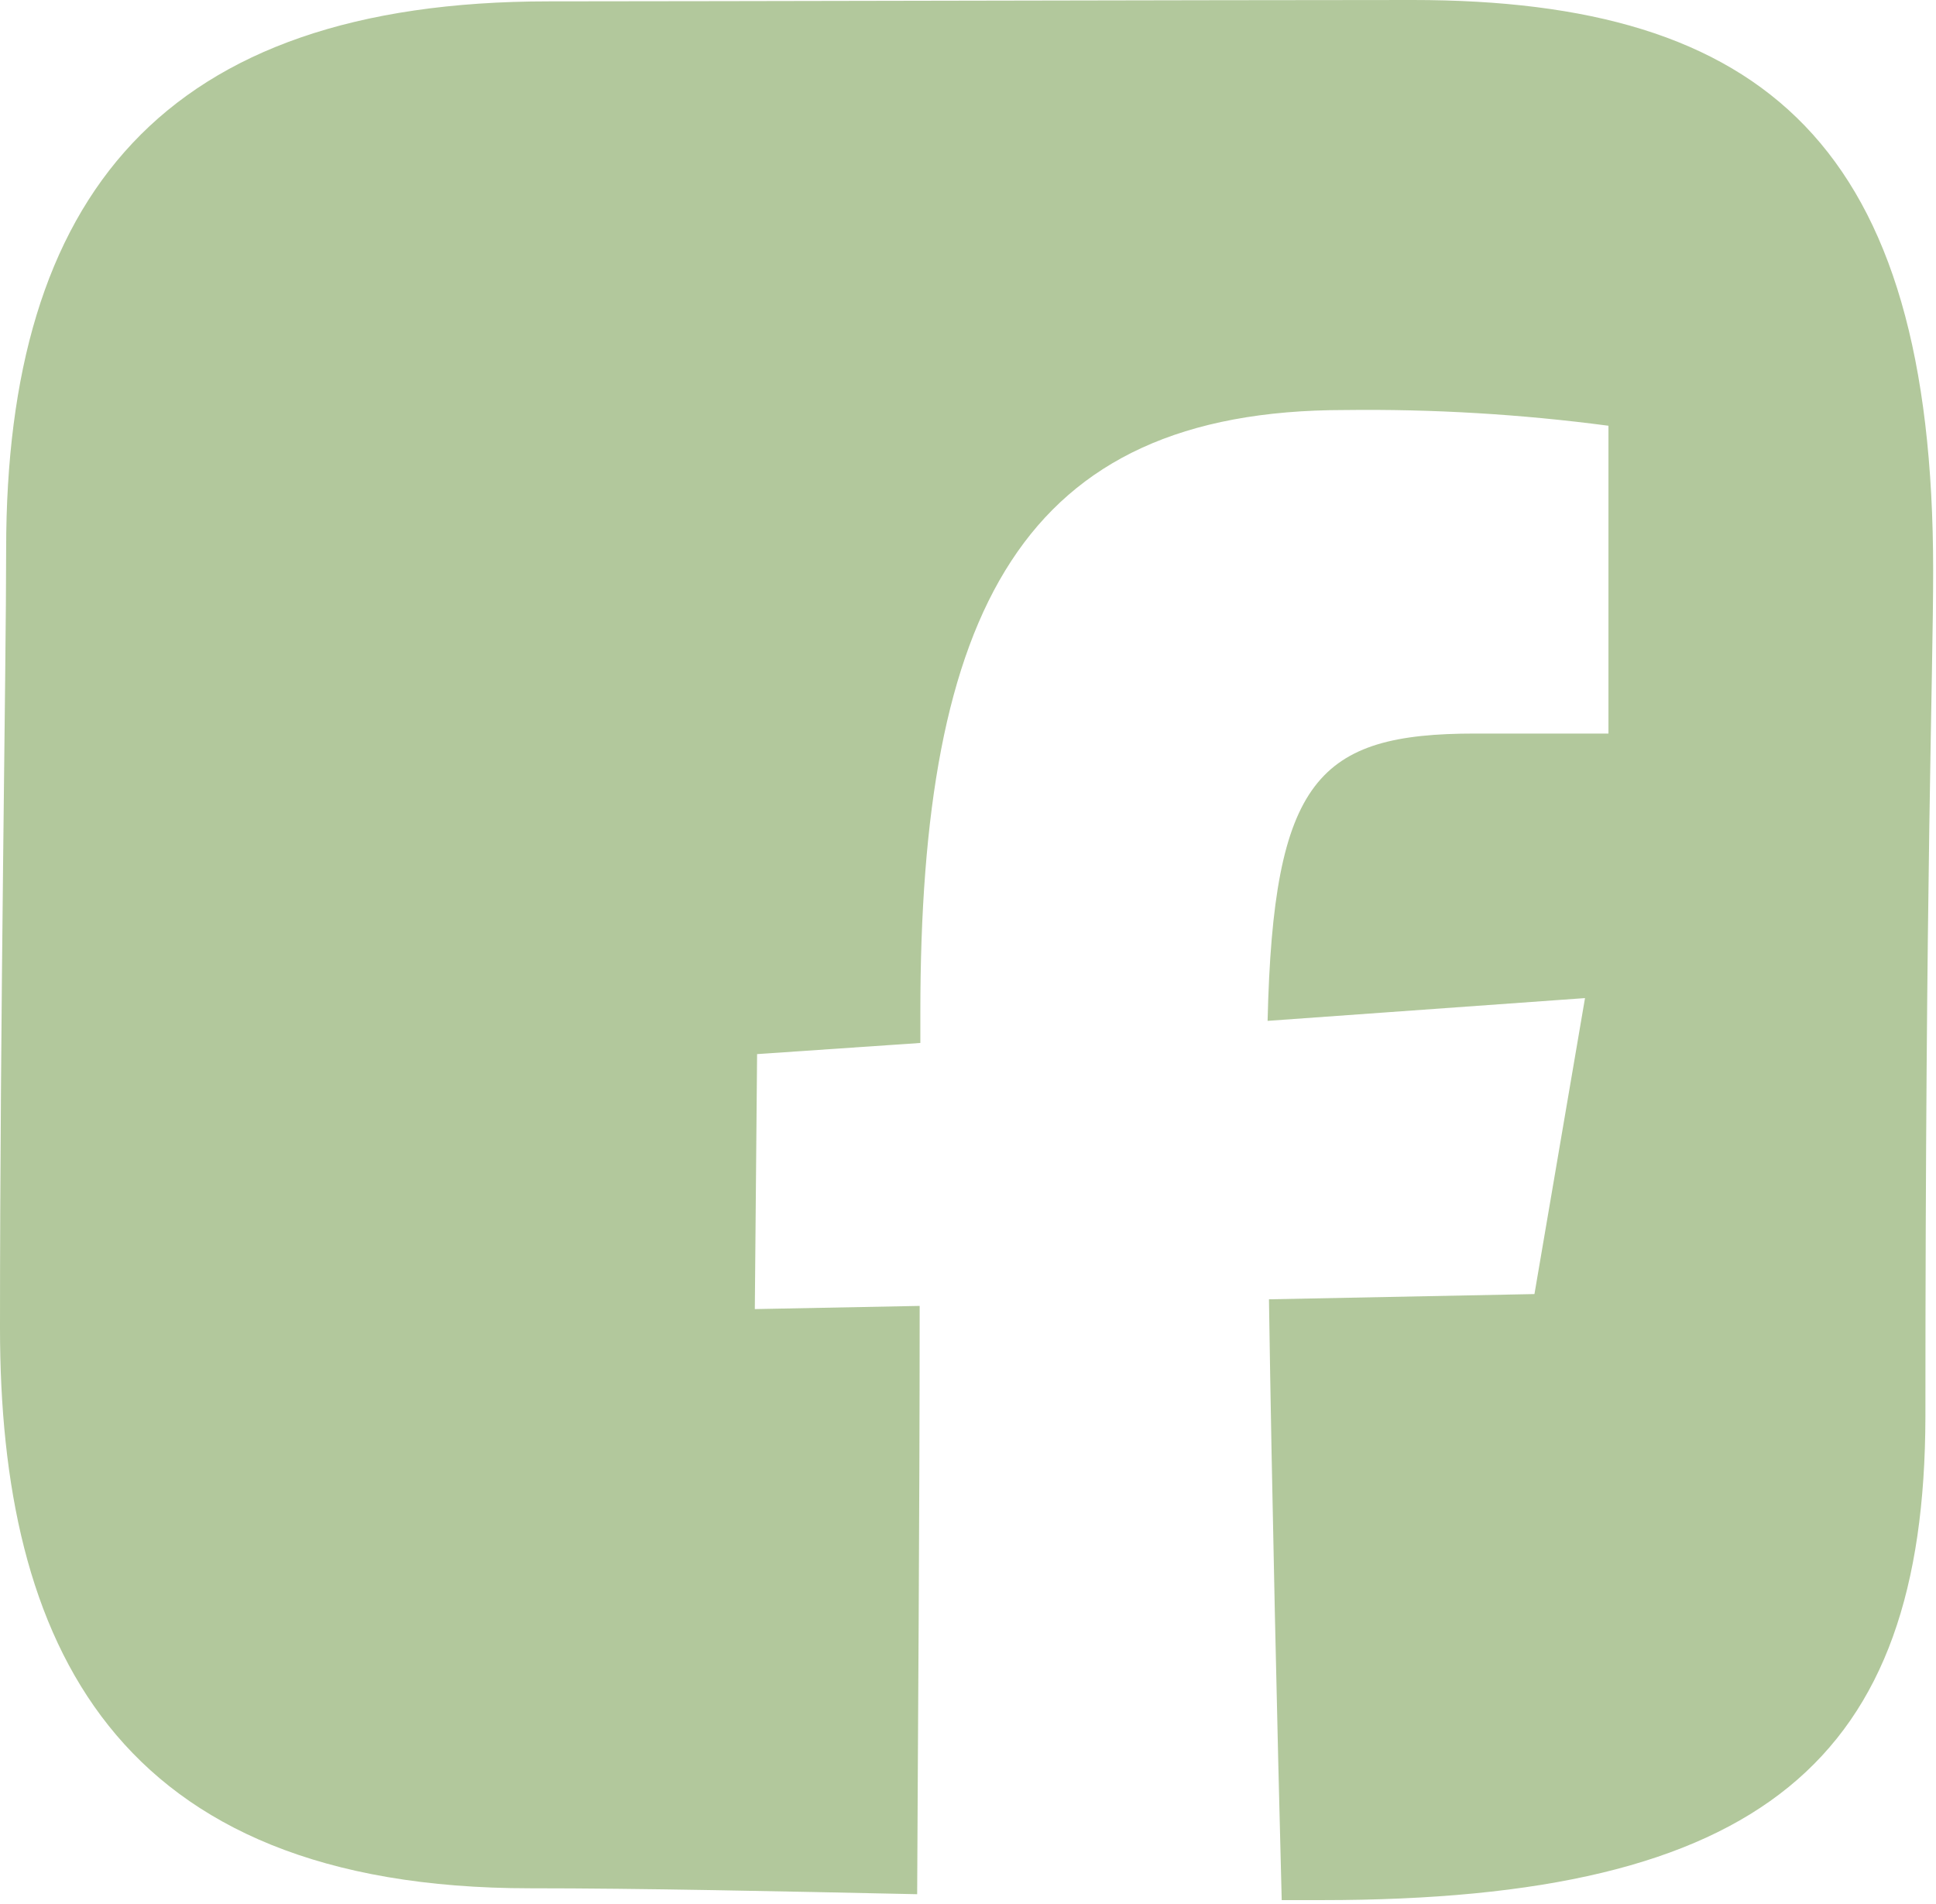
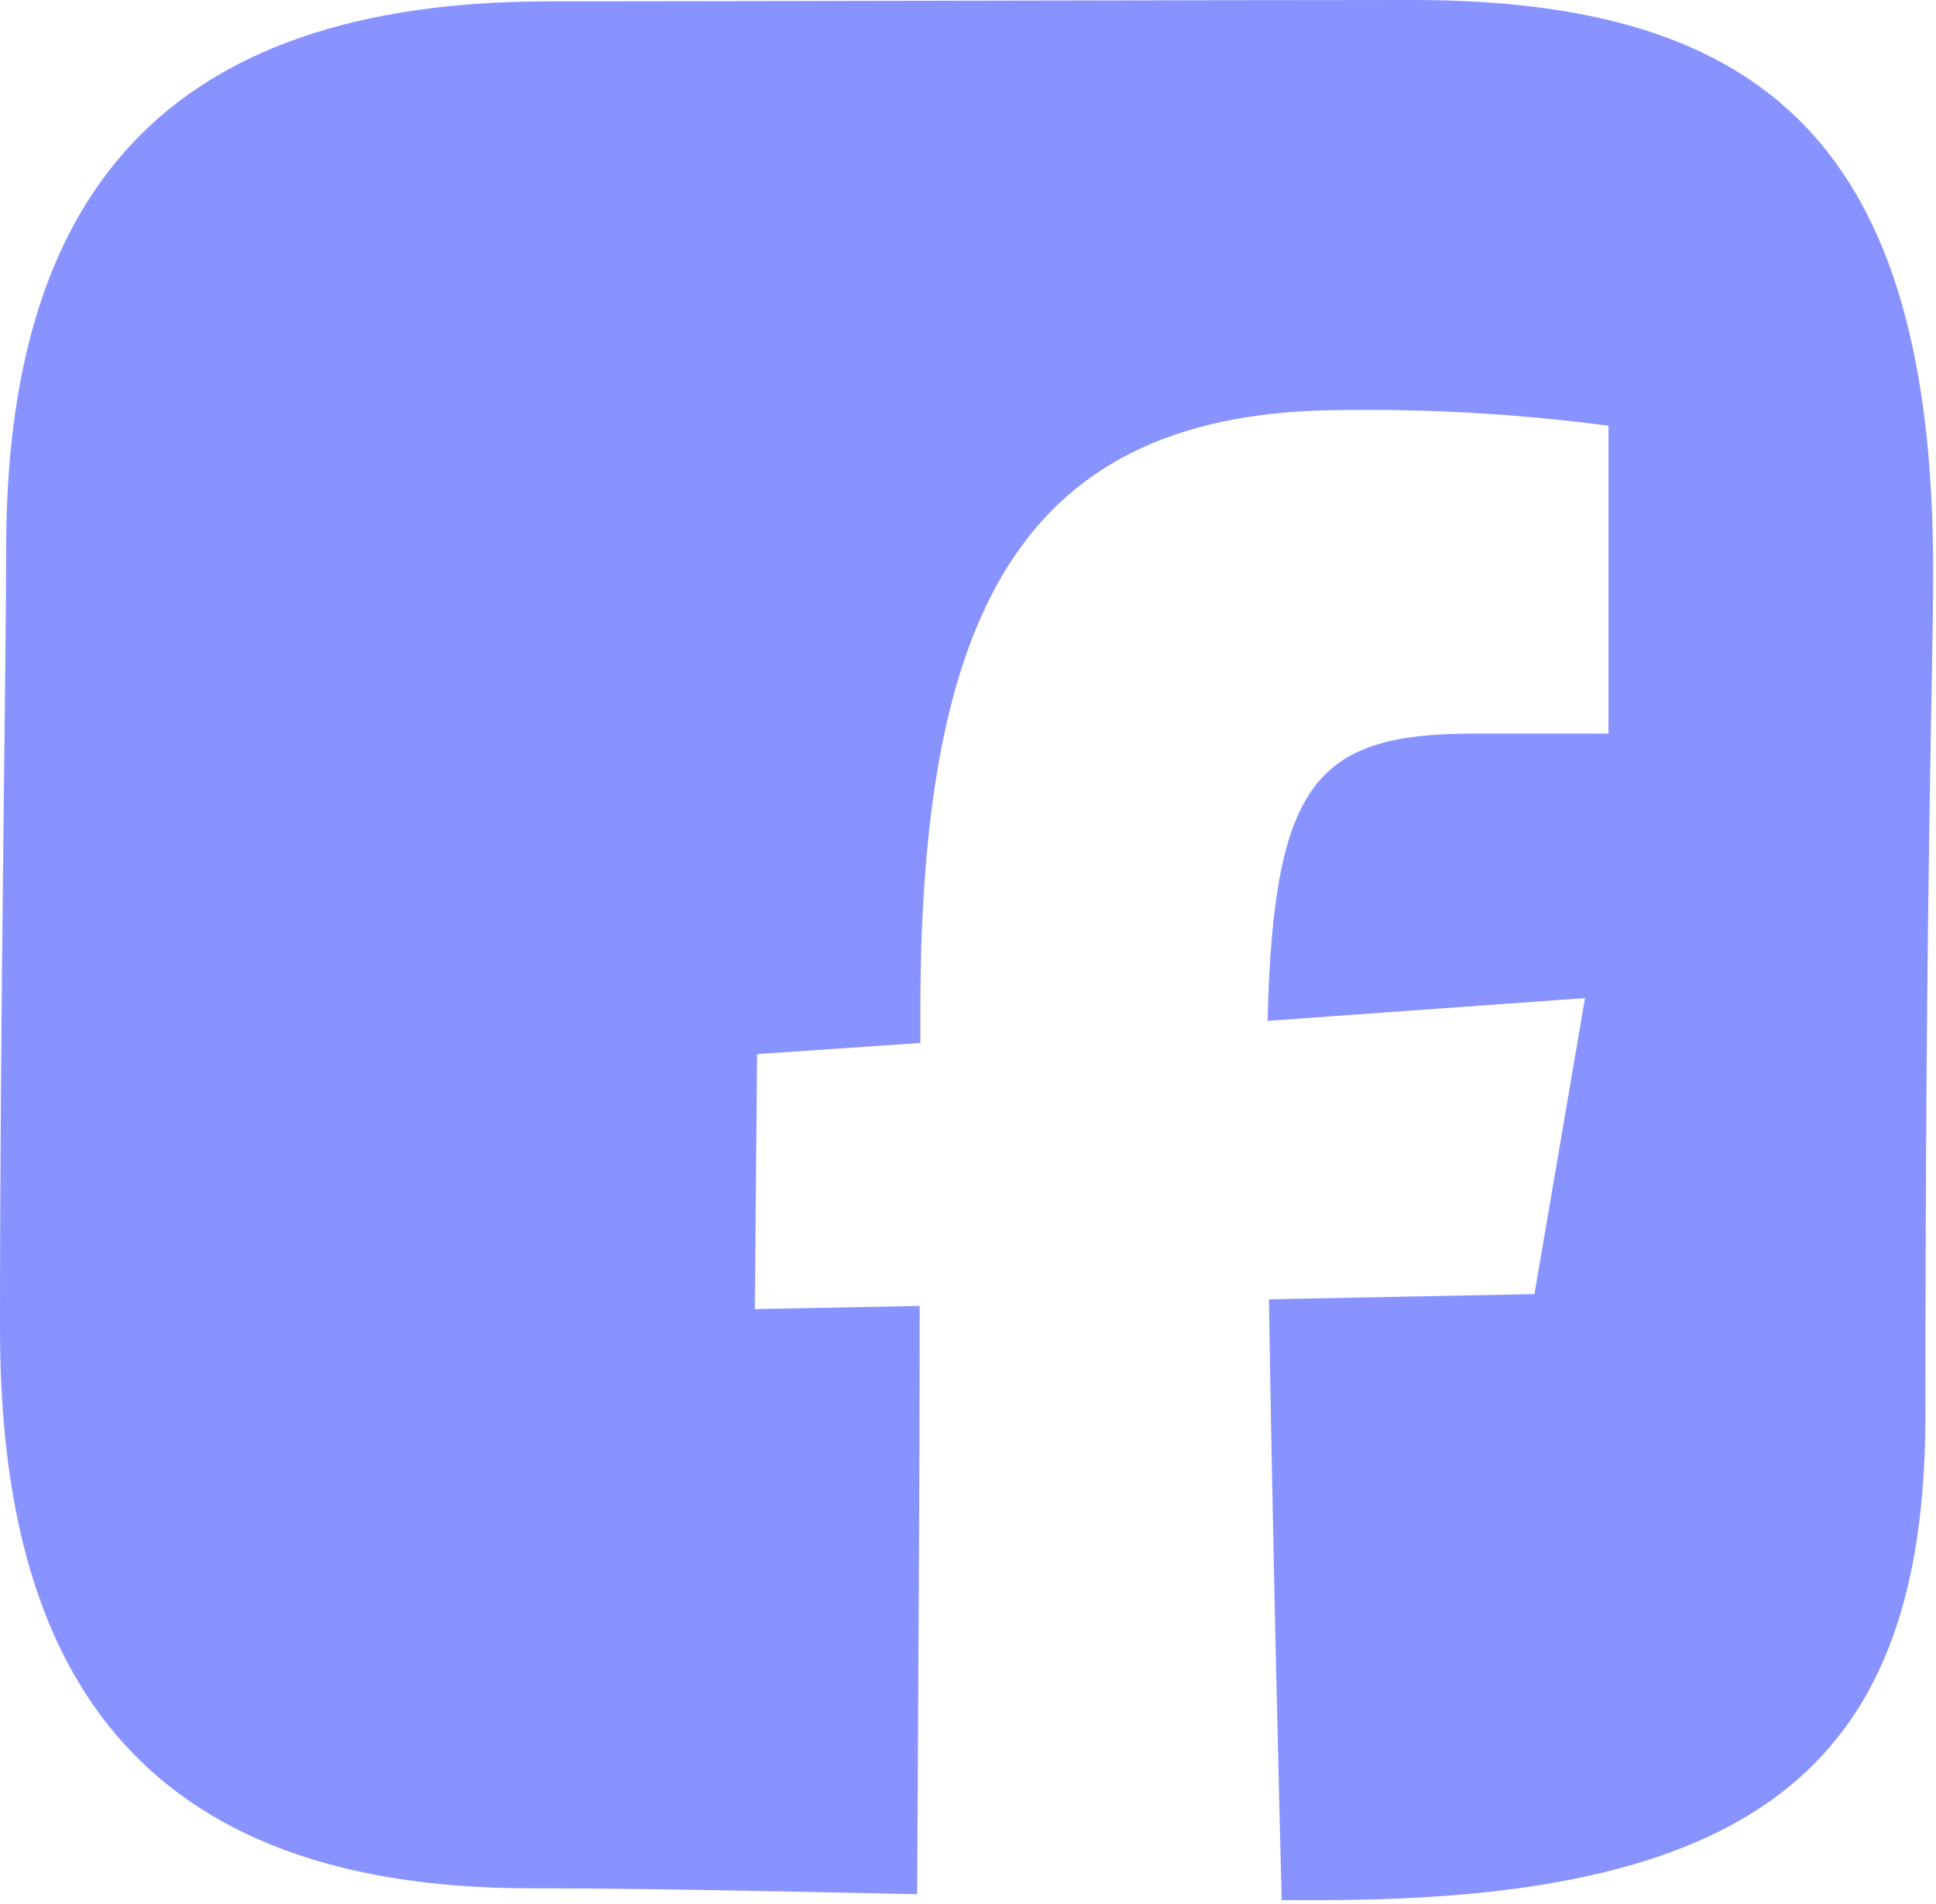
<svg xmlns="http://www.w3.org/2000/svg" width="358" height="352" viewBox="0 0 358 352" fill="none">
-   <path fill-rule="evenodd" clip-rule="evenodd" d="M244.379 351.411H237.011C236.211 320.801 235.2 276.843 234.653 240.296L283.747 239.327L293.095 184.59L234.4 188.801C235.453 144.084 243.747 135.663 272.8 135.663C281.895 135.663 291.242 135.663 297.432 135.663V78.737C281.256 76.599 264.947 75.628 248.632 75.832C188.842 75.832 170.189 113.179 170.189 187.243V192.885L140 194.948L139.579 242.106L170.063 241.517C170.063 280.422 169.726 321.517 169.6 350.317C143.874 349.769 118.484 349.222 98.021 349.222C20.926 349.222 0 303.622 0 245.643C0 187.664 1.137 123.537 1.137 101.558C1.137 36.421 29.979 0.253 101.474 0.253C127.916 0.253 227.368 0 261.221 0C326.274 0 357.474 26.863 357.474 105.516C357.474 124.926 356.042 161.264 356.042 262.022C355.916 325.39 325.979 351.411 244.379 351.411Z" fill="#B2C89C" />
+   <path fill-rule="evenodd" clip-rule="evenodd" d="M244.379 351.411H237.011C236.211 320.801 235.2 276.843 234.653 240.296L283.747 239.327L293.095 184.59L234.4 188.801C235.453 144.084 243.747 135.663 272.8 135.663C281.895 135.663 291.242 135.663 297.432 135.663V78.737C281.256 76.599 264.947 75.628 248.632 75.832C188.842 75.832 170.189 113.179 170.189 187.243V192.885L140 194.948L139.579 242.106L170.063 241.517C170.063 280.422 169.726 321.517 169.6 350.317C143.874 349.769 118.484 349.222 98.021 349.222C20.926 349.222 0 303.622 0 245.643C0 187.664 1.137 123.537 1.137 101.558C1.137 36.421 29.979 0.253 101.474 0.253C127.916 0.253 227.368 0 261.221 0C326.274 0 357.474 26.863 357.474 105.516C357.474 124.926 356.042 161.264 356.042 262.022C355.916 325.39 325.979 351.411 244.379 351.411Z" fill="#8893FF" />
</svg>
